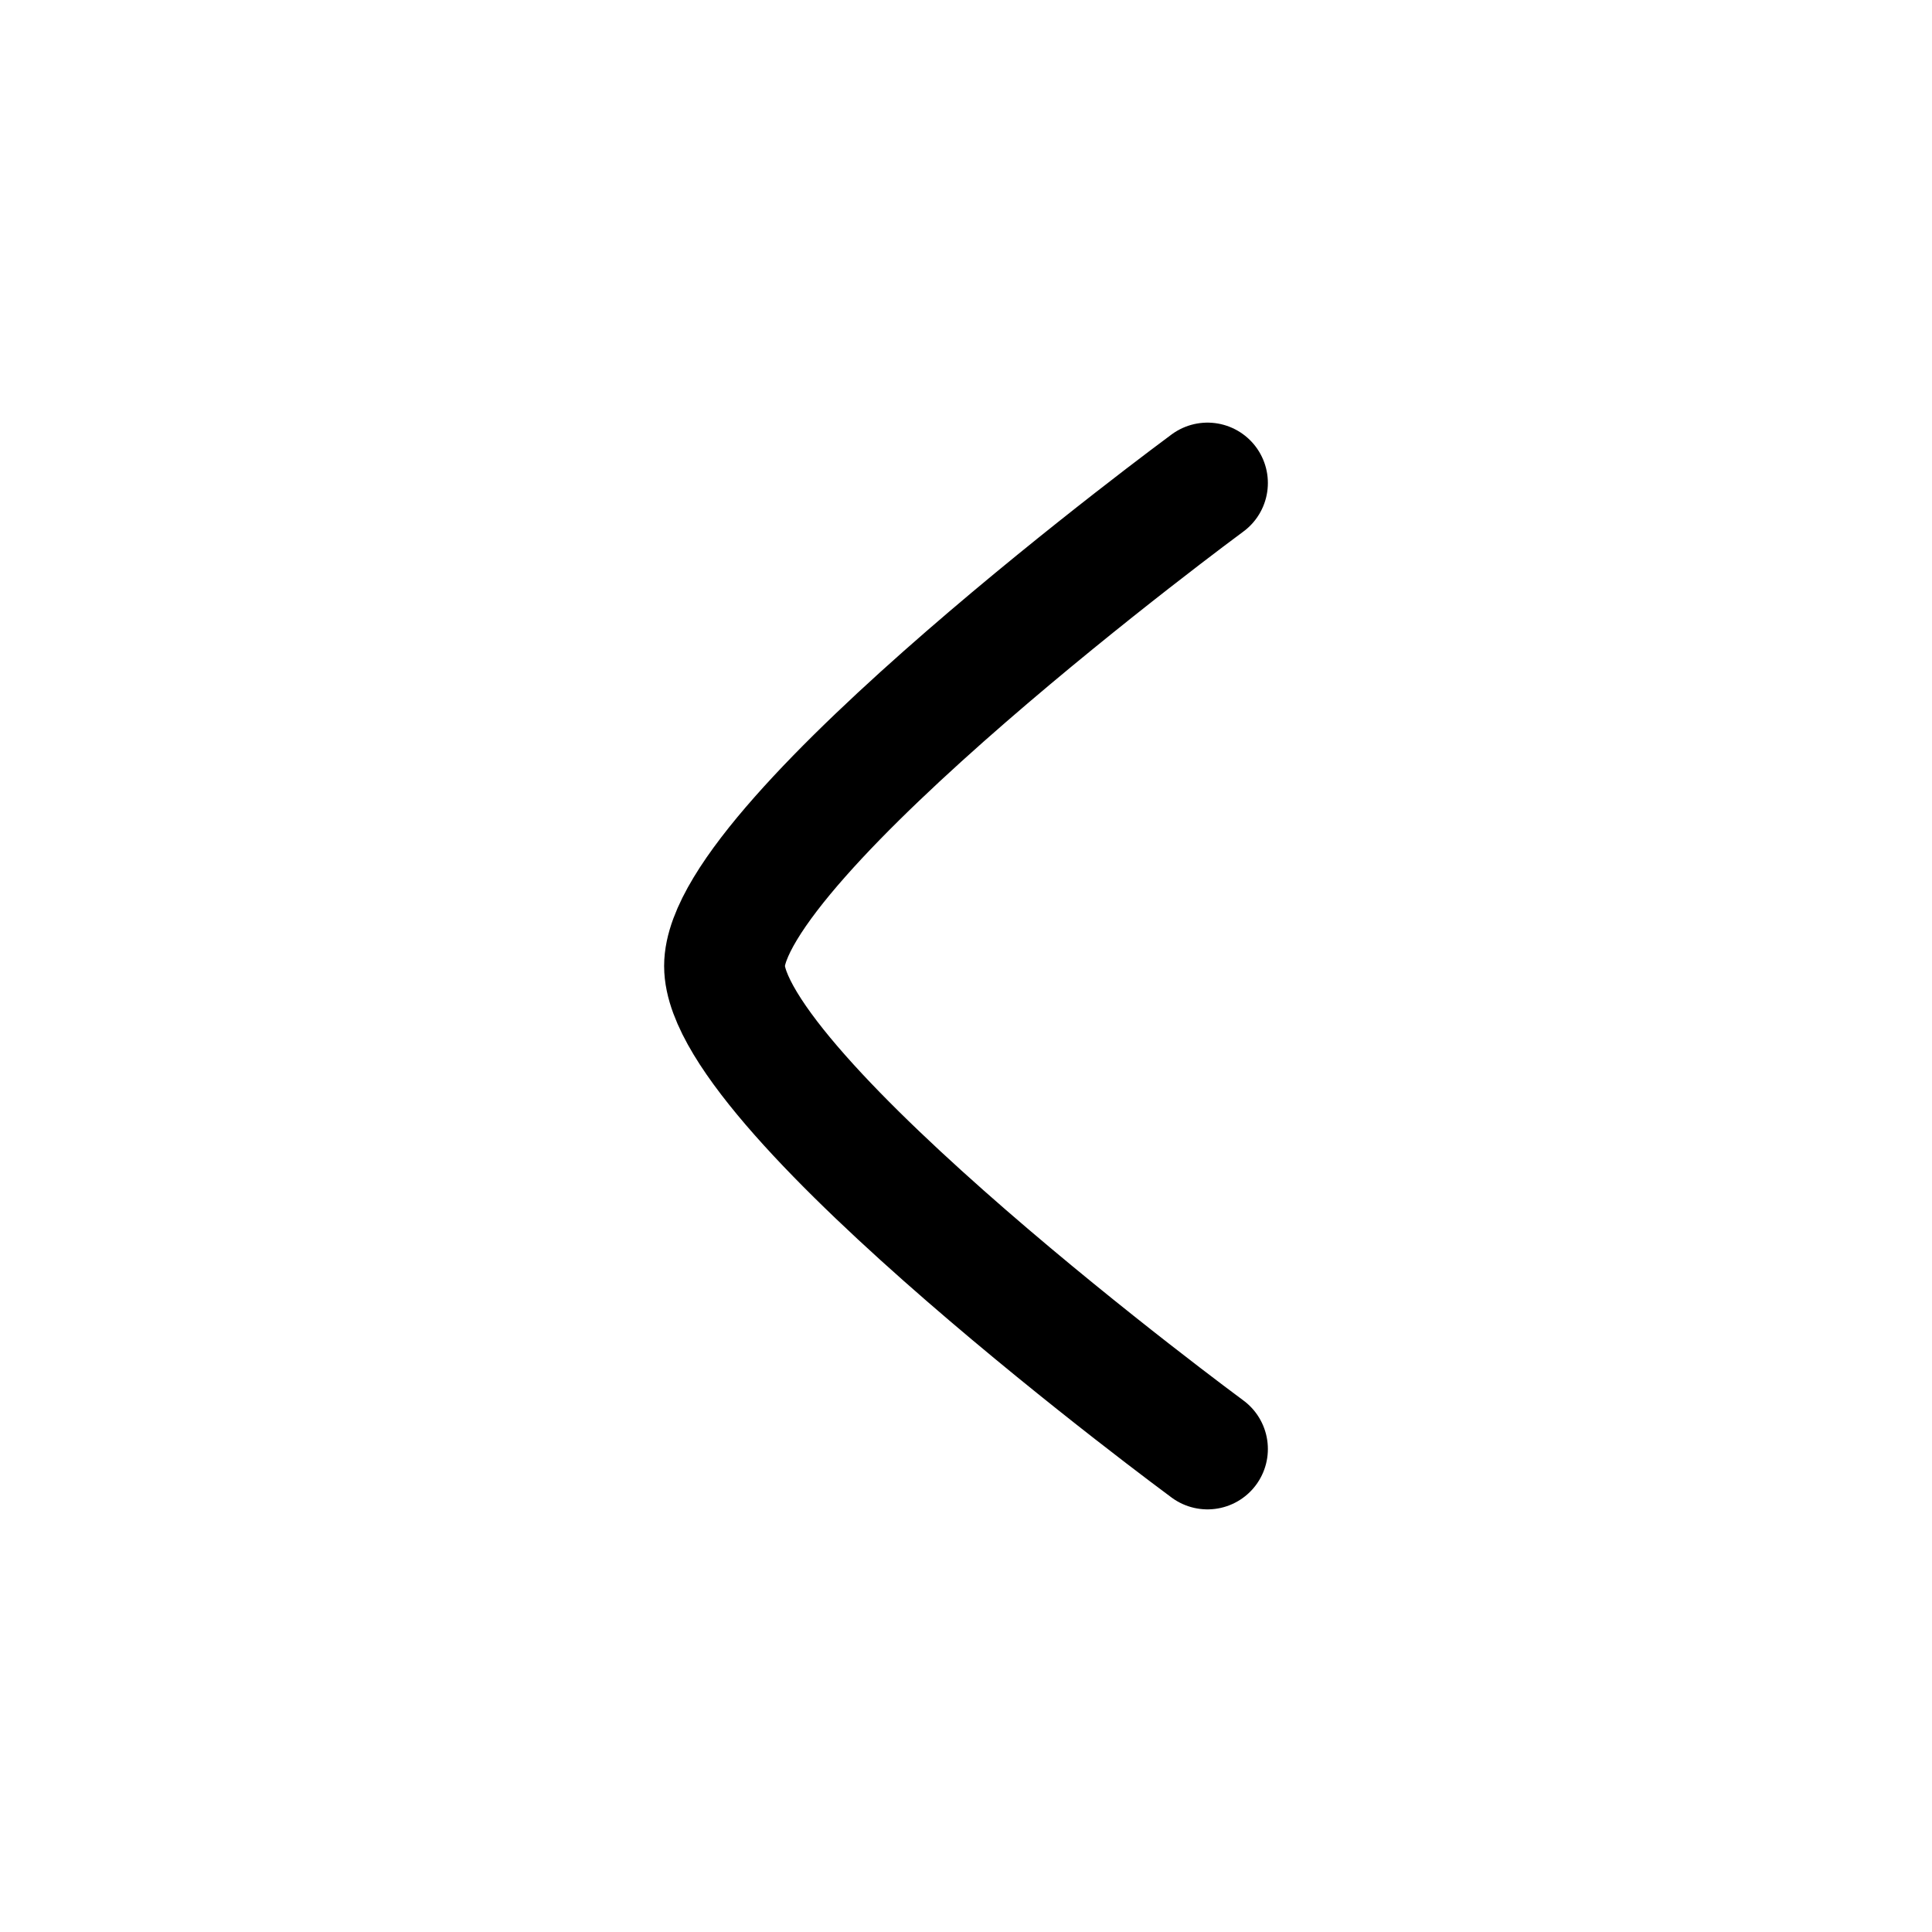
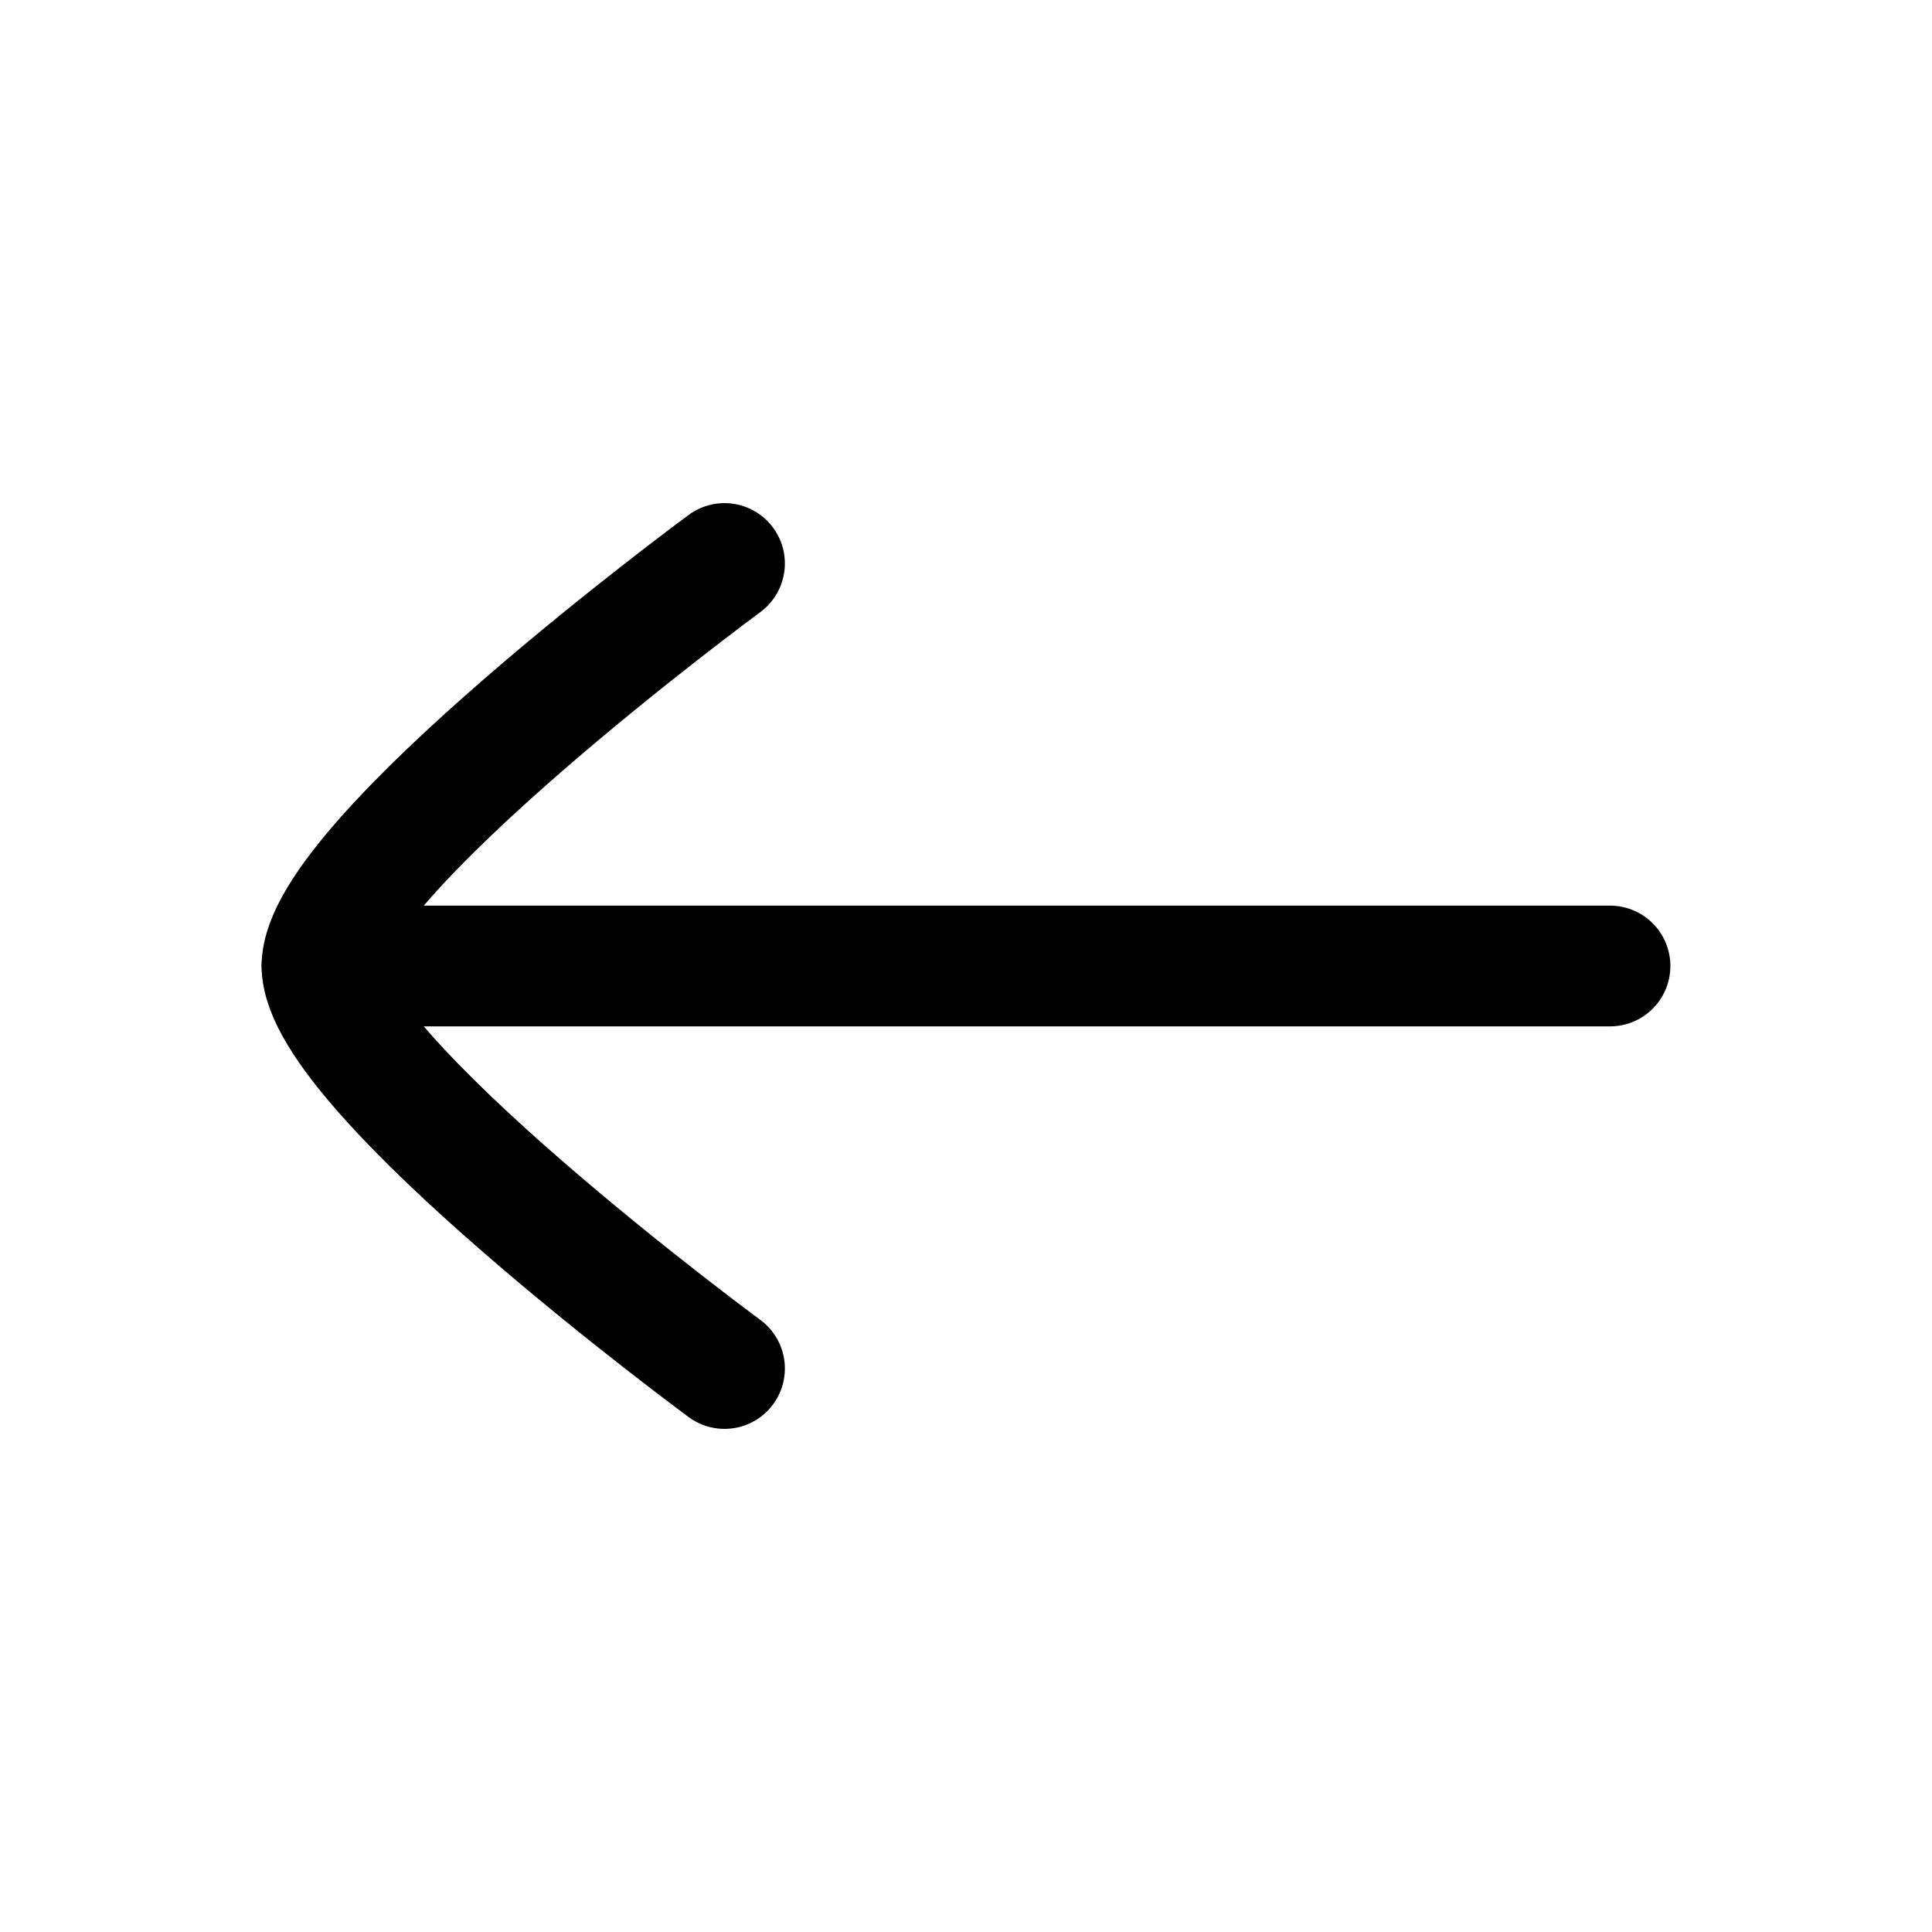
<svg xmlns="http://www.w3.org/2000/svg" viewBox="0 0 24 24" fill="none">
-   <path d="M15 6C15 6 9 10.419 9 12C9 13.581 15 18 15 18" stroke="currentColor" stroke-linecap="round" stroke-linejoin="round" stroke-width="1.5" />
+   <path d="M20 12L4 12" stroke="currentColor" stroke-linecap="round" stroke-linejoin="round" stroke-width="1.5" />
+   <path d="M9 17C9 17 4 13.318 4 12C4 10.682 9 7 9 7" stroke="currentColor" stroke-linecap="round" stroke-linejoin="round" stroke-width="1.5" />
</svg>
